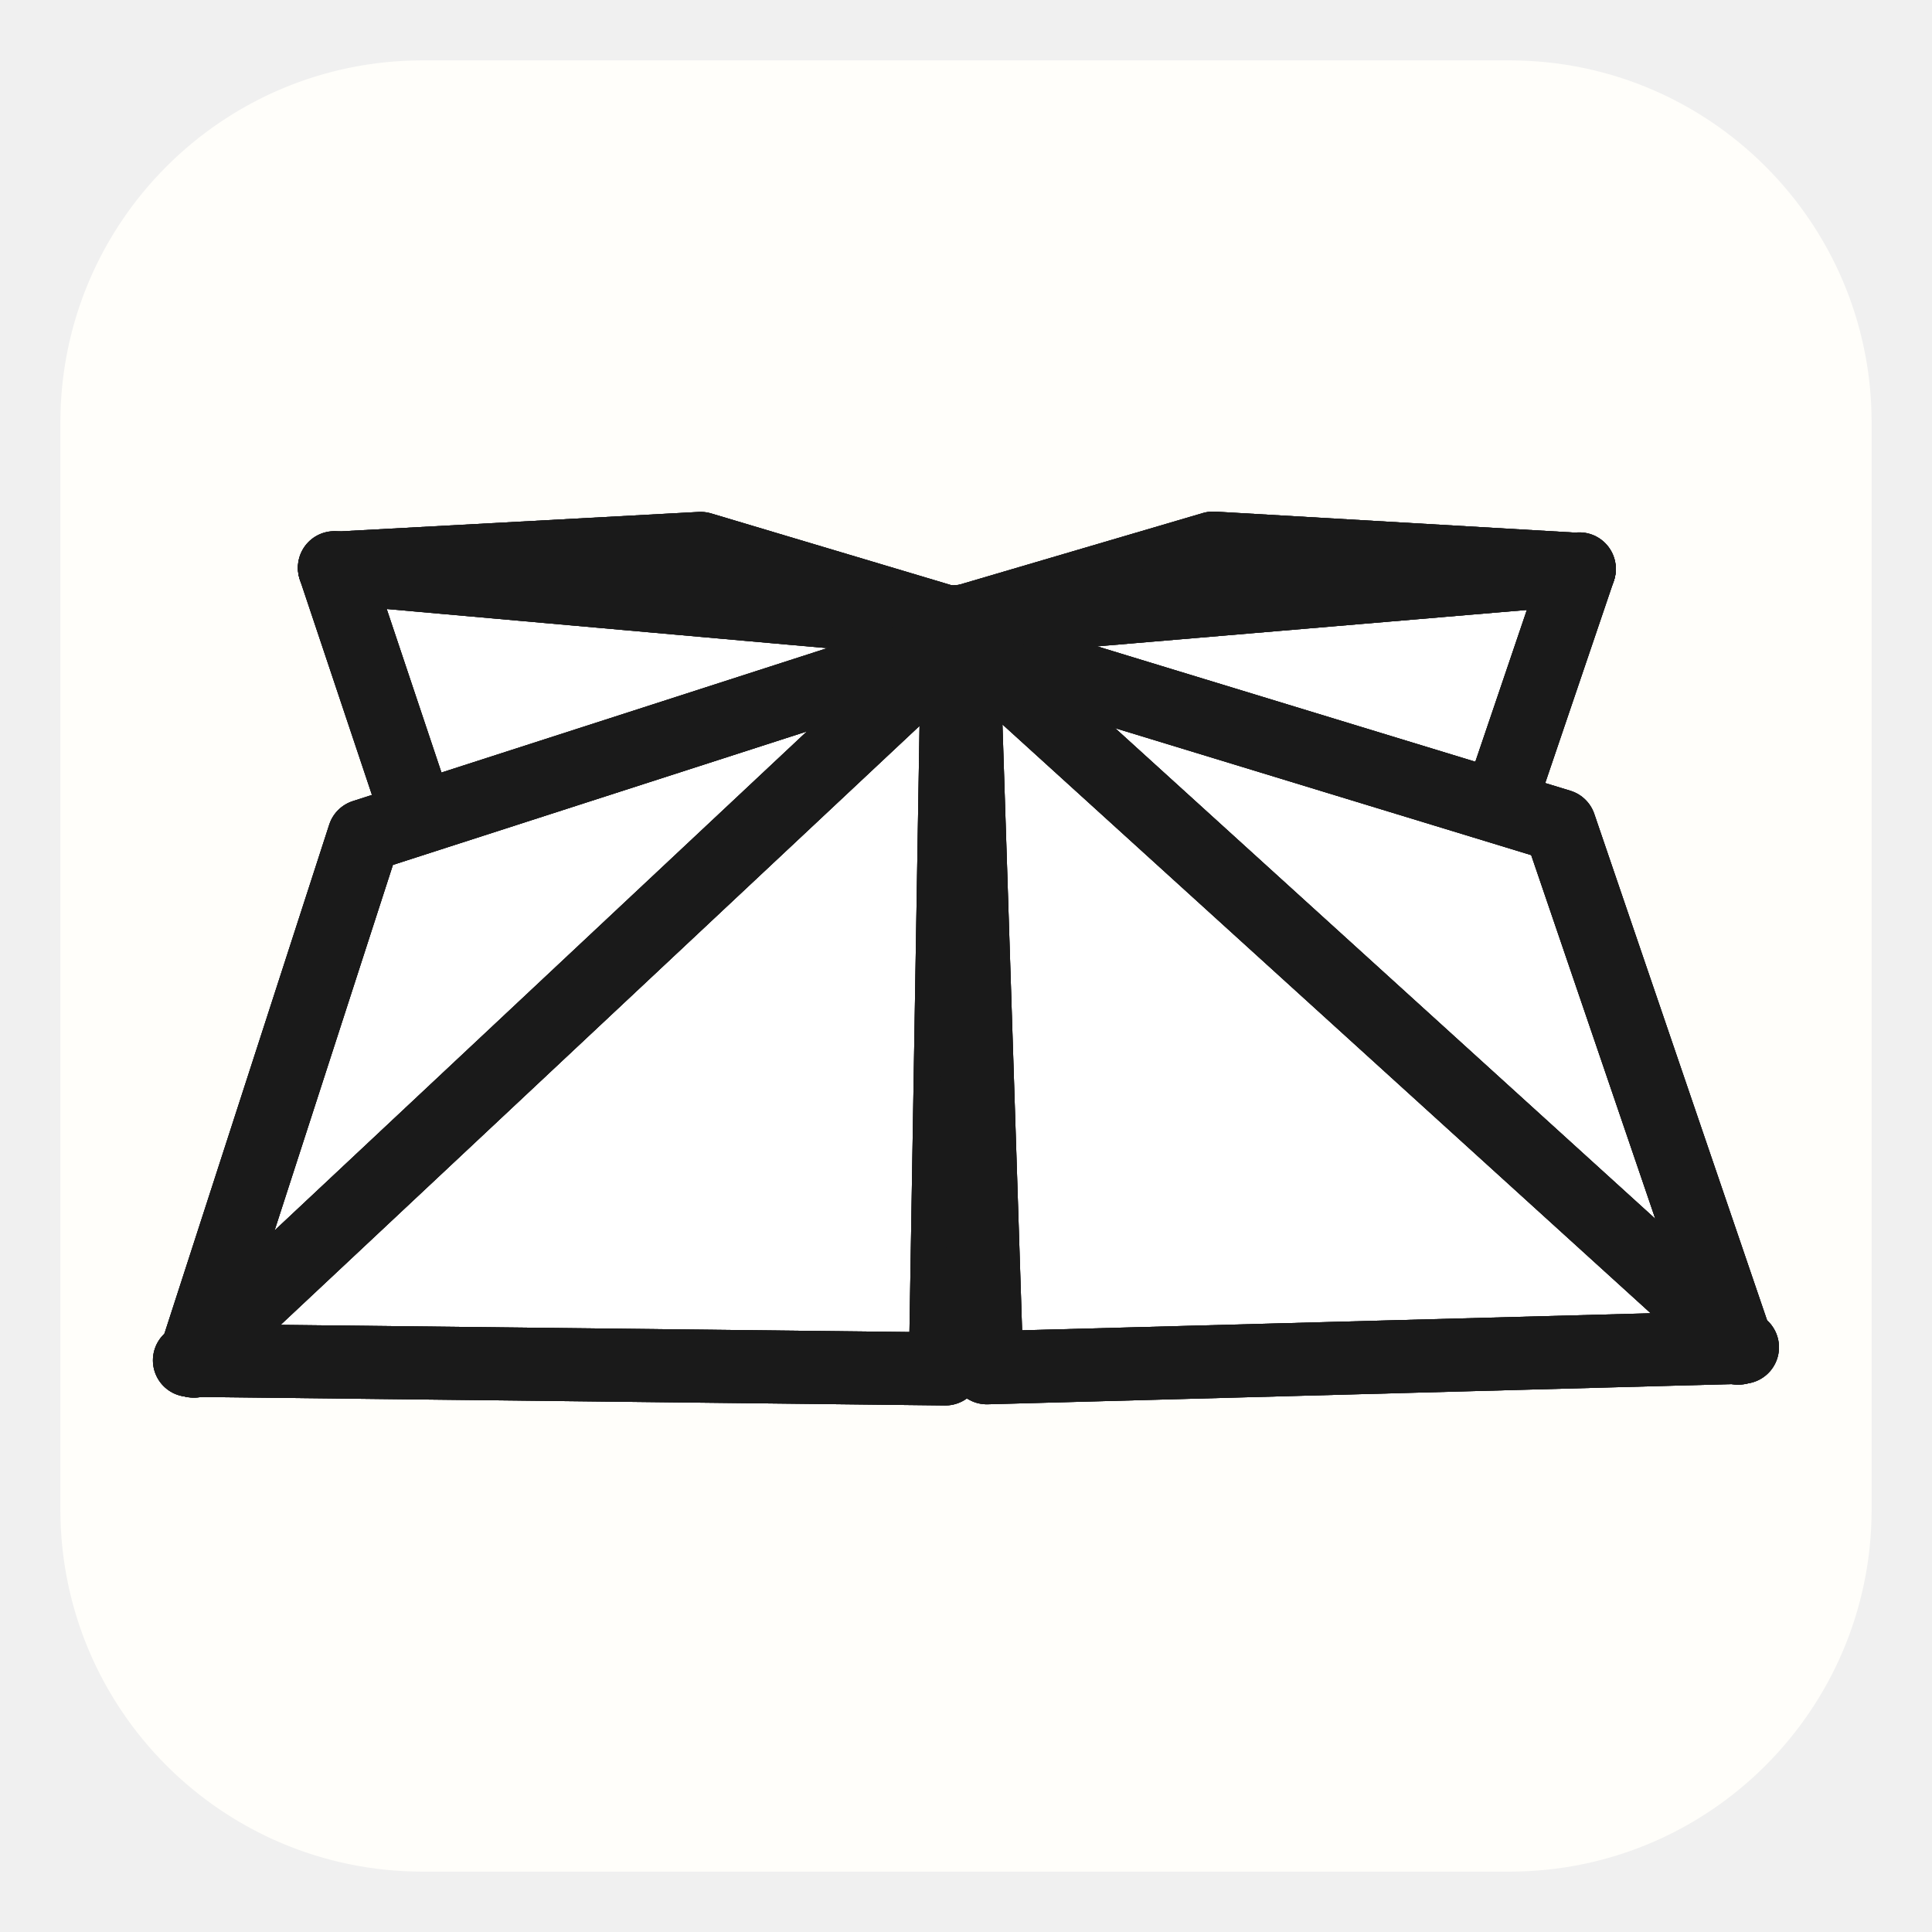
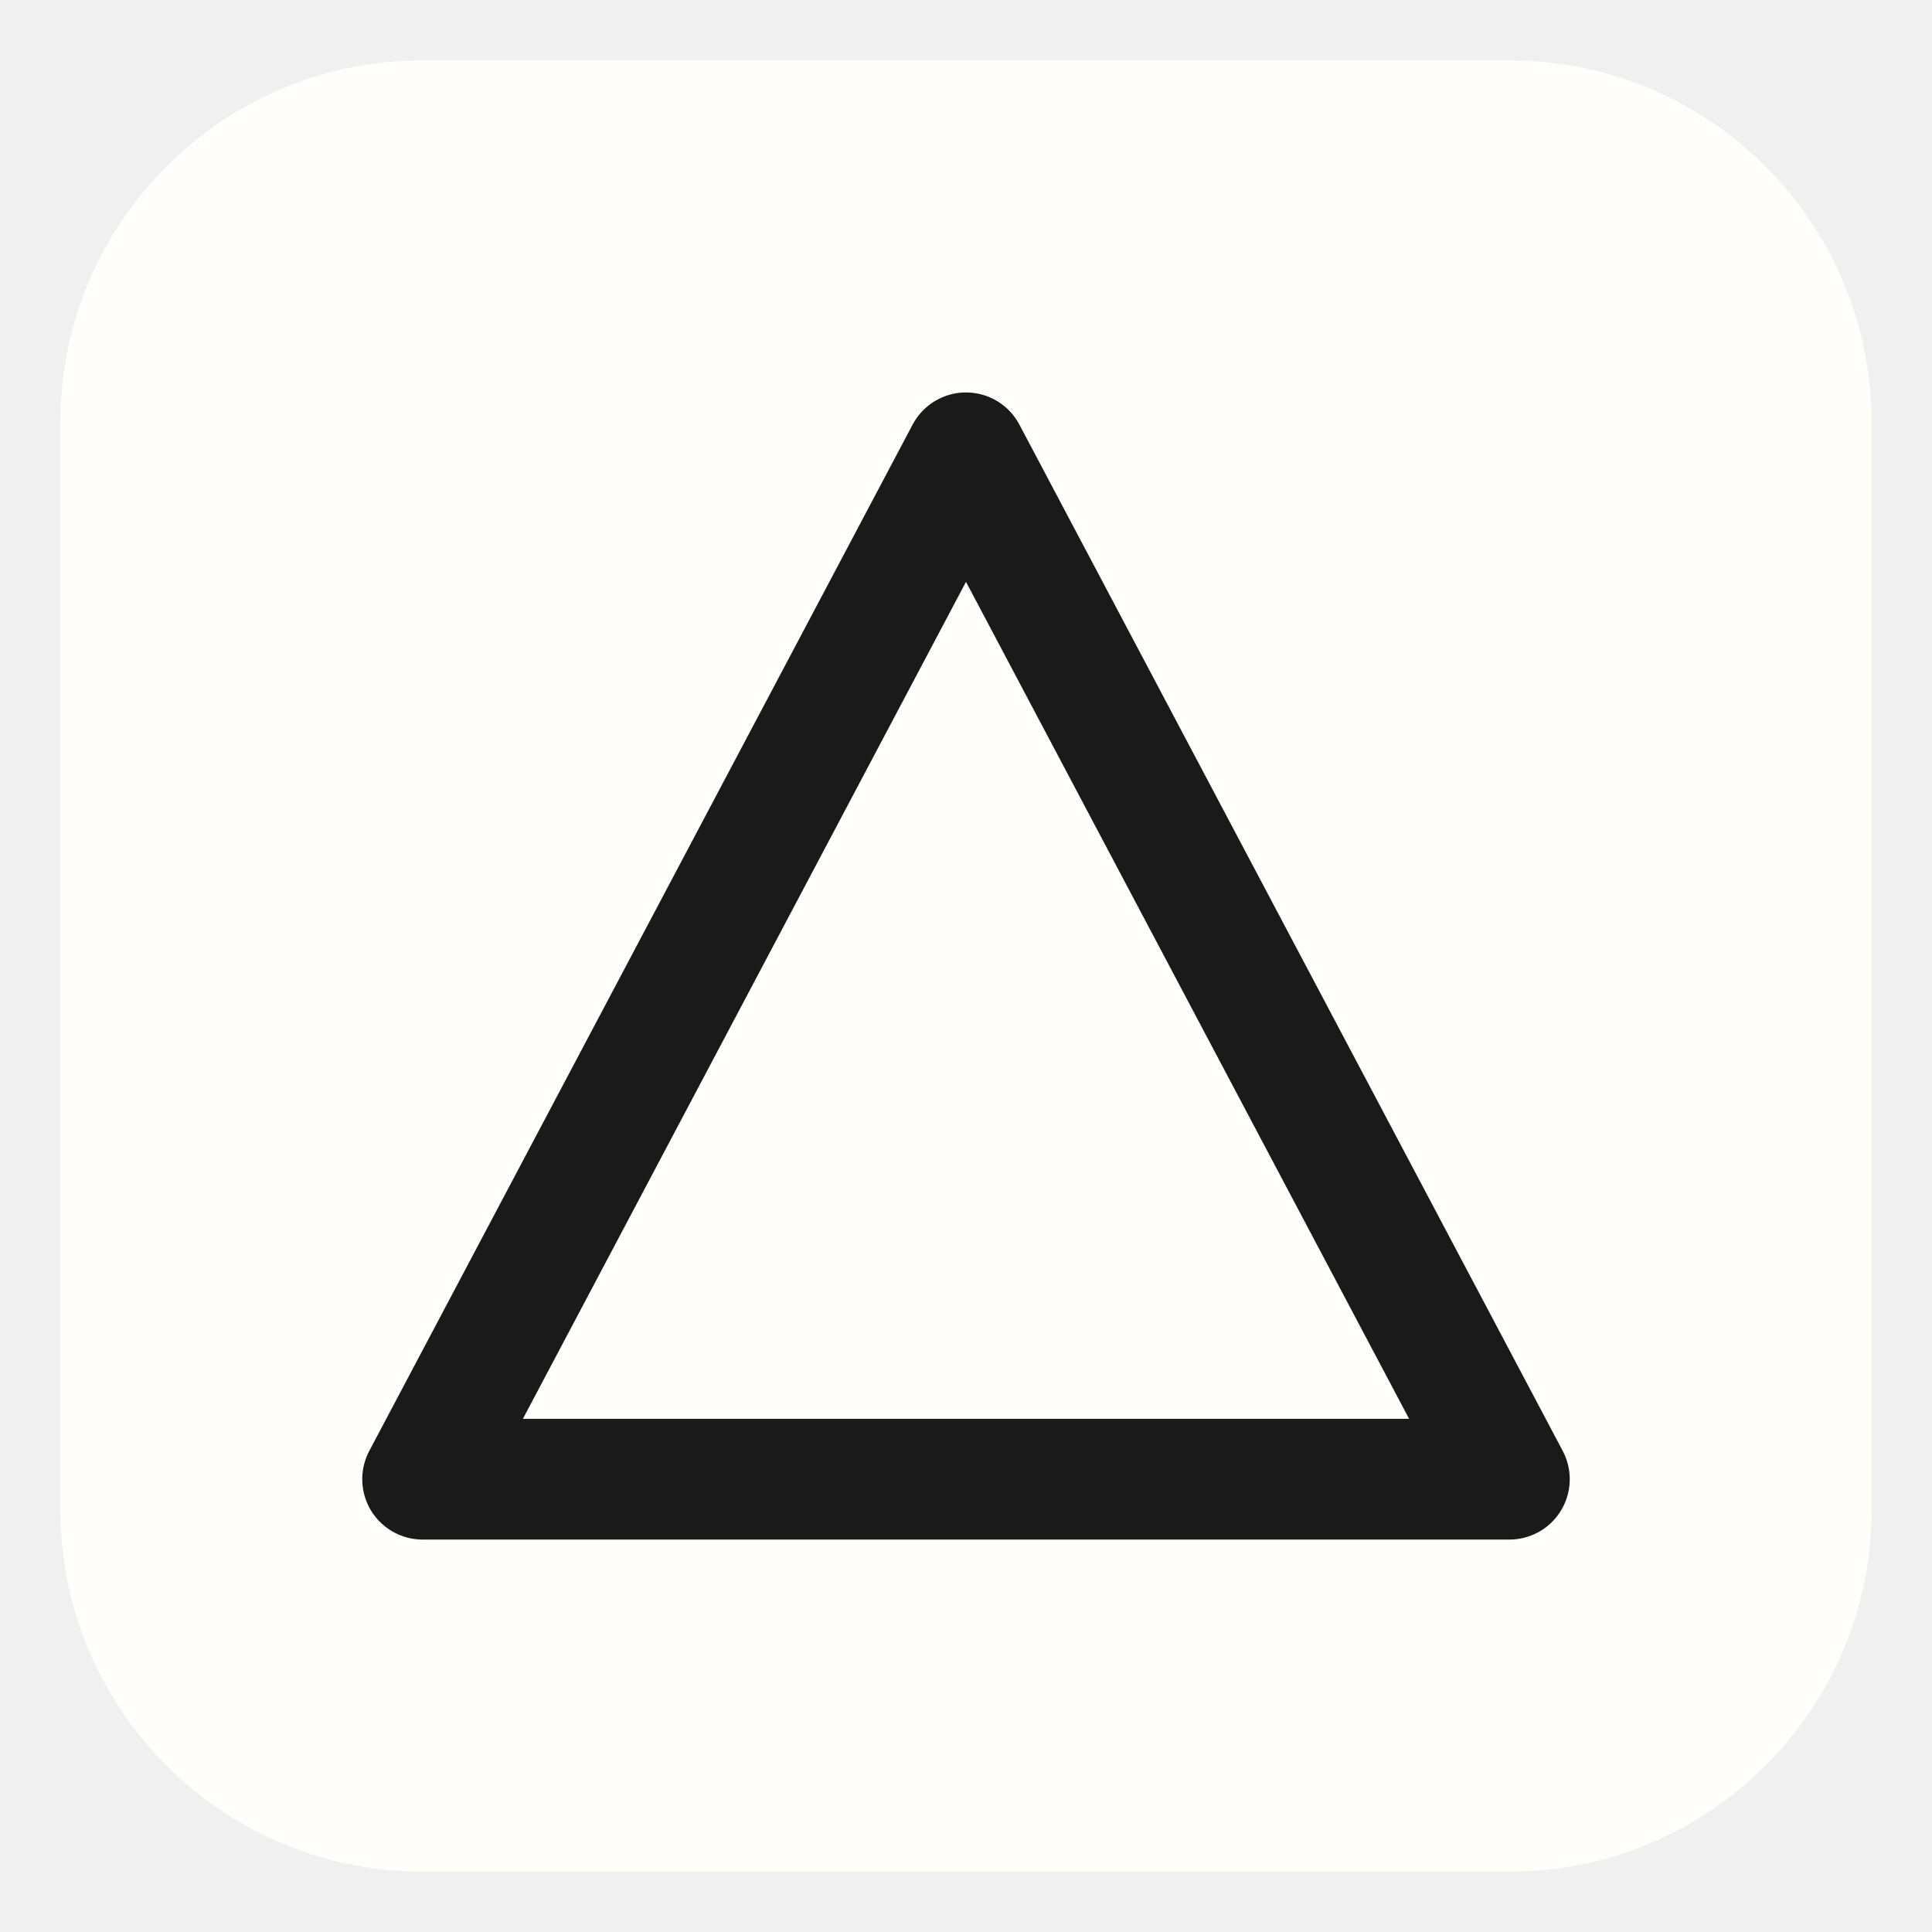
<svg xmlns="http://www.w3.org/2000/svg" viewBox="0 0 32 32" fill="none">
  <rect x="1" y="1" width="30" height="30" rx="6" fill="#fffefa" />
-   <g transform="translate(3 7.19) scale(0.10993)" stroke="#1a1a1a" stroke-width="11" stroke-linejoin="round">
-     <g id="Group 6">
-       <g id="Vector 58">
-         <path d="M117.865 129.05L168.422 78.492L117.865 30.848L64.394 78.492L117.865 129.05Z" fill="white" />
-         <path d="M117.865 129.05L168.422 78.492L117.865 30.848L64.394 78.492L117.865 129.05Z" />
-         <path d="M117.865 129.05L168.422 78.492L117.865 30.848L64.394 78.492L117.865 129.05Z" stroke="#1A1A1A" />
-       </g>
-       <g id="Group 1">
-         <g id="Vector 10">
-           <path d="M102.962 56.468L117.199 28.924L49.318 93.601L102.962 56.468Z" fill="white" />
-           <path d="M102.962 56.468L117.199 28.924L49.318 93.601L102.962 56.468Z" />
-           <path d="M102.962 56.468L117.199 28.924L49.318 93.601L102.962 56.468Z" stroke="#1A1A1A" />
-         </g>
-         <g id="Vector 6">
-           <path d="M23.11 20.21L117.18 28.84L78.275 17.221L23.11 20.21Z" fill="white" />
-           <path d="M23.11 20.21L117.18 28.84L78.275 17.221L23.11 20.21Z" />
-           <path d="M23.11 20.21L117.18 28.84L78.275 17.221L23.11 20.21Z" stroke="#1A1A1A" />
-         </g>
-         <g id="Vector 7">
-           <path d="M117.099 28.485L47.965 94.436L23.091 20.127L117.099 28.485Z" fill="white" />
-           <path d="M117.099 28.485L47.965 94.436L23.091 20.127L117.099 28.485Z" />
-           <path d="M117.099 28.485L47.965 94.436L23.091 20.127L117.099 28.485Z" stroke="#1A1A1A" />
-         </g>
-       </g>
-       <g id="Group 4">
-         <g id="Vector 10_2">
-           <path d="M130.649 56.316L116.526 28.714L184.139 93.671L130.649 56.316Z" fill="white" />
-           <path d="M130.649 56.316L116.526 28.714L184.139 93.671L130.649 56.316Z" />
-           <path d="M130.649 56.316L116.526 28.714L184.139 93.671L130.649 56.316Z" stroke="#1A1A1A" />
-         </g>
-         <g id="Vector 6_2">
-           <path d="M210.65 20.389L116.545 28.631L155.497 17.172L210.65 20.389Z" fill="white" />
-           <path d="M210.65 20.389L116.545 28.631L155.497 17.172L210.65 20.389Z" />
-           <path d="M210.65 20.389L116.545 28.631L155.497 17.172L210.65 20.389Z" stroke="#1A1A1A" />
-         </g>
-         <g id="Vector 7_2">
-           <path d="M116.628 28.275L185.488 94.512L210.669 20.306L116.628 28.275Z" fill="white" />
-           <path d="M116.628 28.275L185.488 94.512L210.669 20.306L116.628 28.275Z" />
-           <path d="M116.628 28.275L185.488 94.512L210.669 20.306L116.628 28.275Z" stroke="#1A1A1A" />
-         </g>
-       </g>
-       <g id="Group 2">
-         <g id="Vector 5">
-           <path d="M1.923 139.683L27.546 60.537L116.848 31.743L1.923 139.683Z" fill="white" />
-           <path d="M1.923 139.683L27.546 60.537L116.848 31.743L1.923 139.683Z" />
-           <path d="M1.923 139.683L27.546 60.537L116.848 31.743L1.923 139.683Z" stroke="#1A1A1A" />
-         </g>
-         <g id="Vector 3">
-           <path d="M1.249 139.556L116.975 31.069L115.144 140.853L1.249 139.556Z" fill="white" />
-           <path d="M1.249 139.556L116.975 31.069L115.144 140.853L1.249 139.556Z" />
-           <path d="M1.249 139.556L116.975 31.069L115.144 140.853L1.249 139.556Z" stroke="#1A1A1A" />
-         </g>
-       </g>
-       <g id="Group 3">
-         <g id="Vector 5_2">
-           <path d="M234.578 137.729L207.713 58.996L117.969 31.611L234.578 137.729Z" fill="white" />
-           <path d="M234.578 137.729L207.713 58.996L117.969 31.611L234.578 137.729Z" />
-           <path d="M234.578 137.729L207.713 58.996L117.969 31.611L234.578 137.729Z" stroke="#1A1A1A" />
-         </g>
-         <g id="Vector 3_2">
-           <path d="M235.249 137.592L117.832 30.939L121.389 140.68L235.249 137.592Z" fill="white" />
-           <path d="M235.249 137.592L117.832 30.939L121.389 140.68L235.249 137.592Z" />
-           <path d="M235.249 137.592L117.832 30.939L121.389 140.68L235.249 137.592Z" stroke="#1A1A1A" />
-         </g>
-       </g>
-     </g>
-   </g>
+   <path d="M16 7.5 L25 24.5 L7 24.5 Z" stroke="#1a1a1a" stroke-width="2" stroke-linejoin="round" />
</svg>
